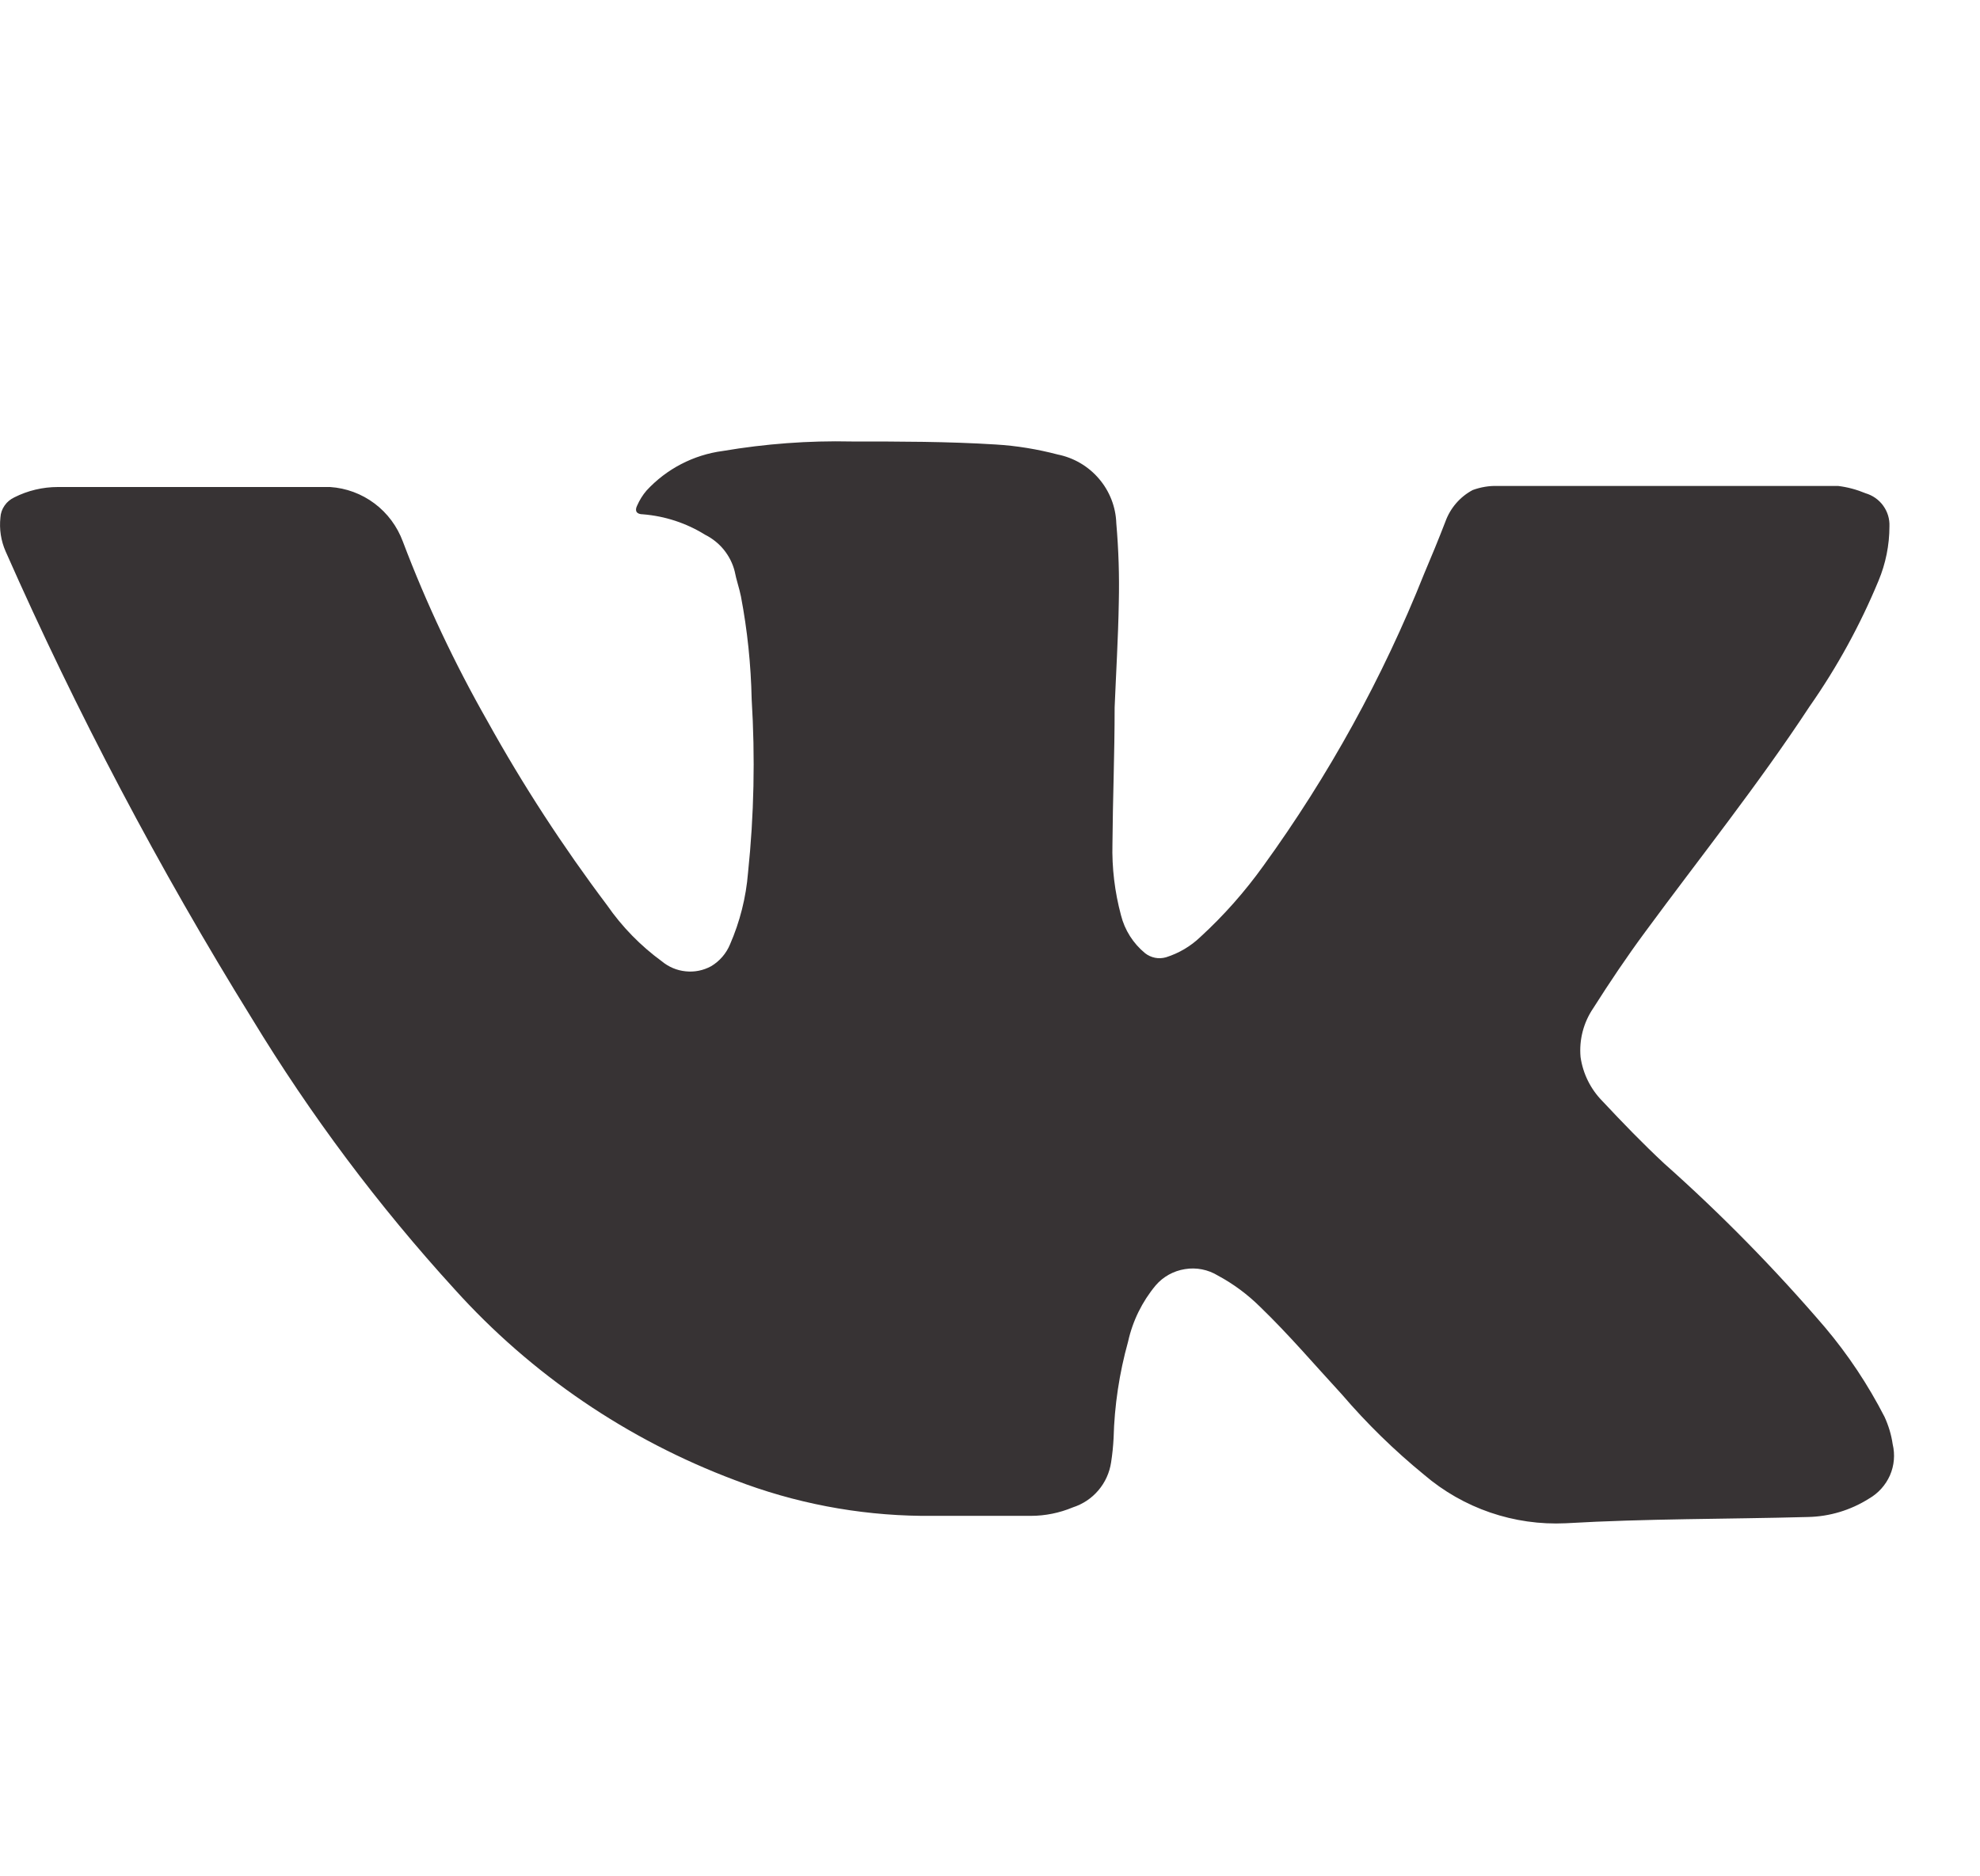
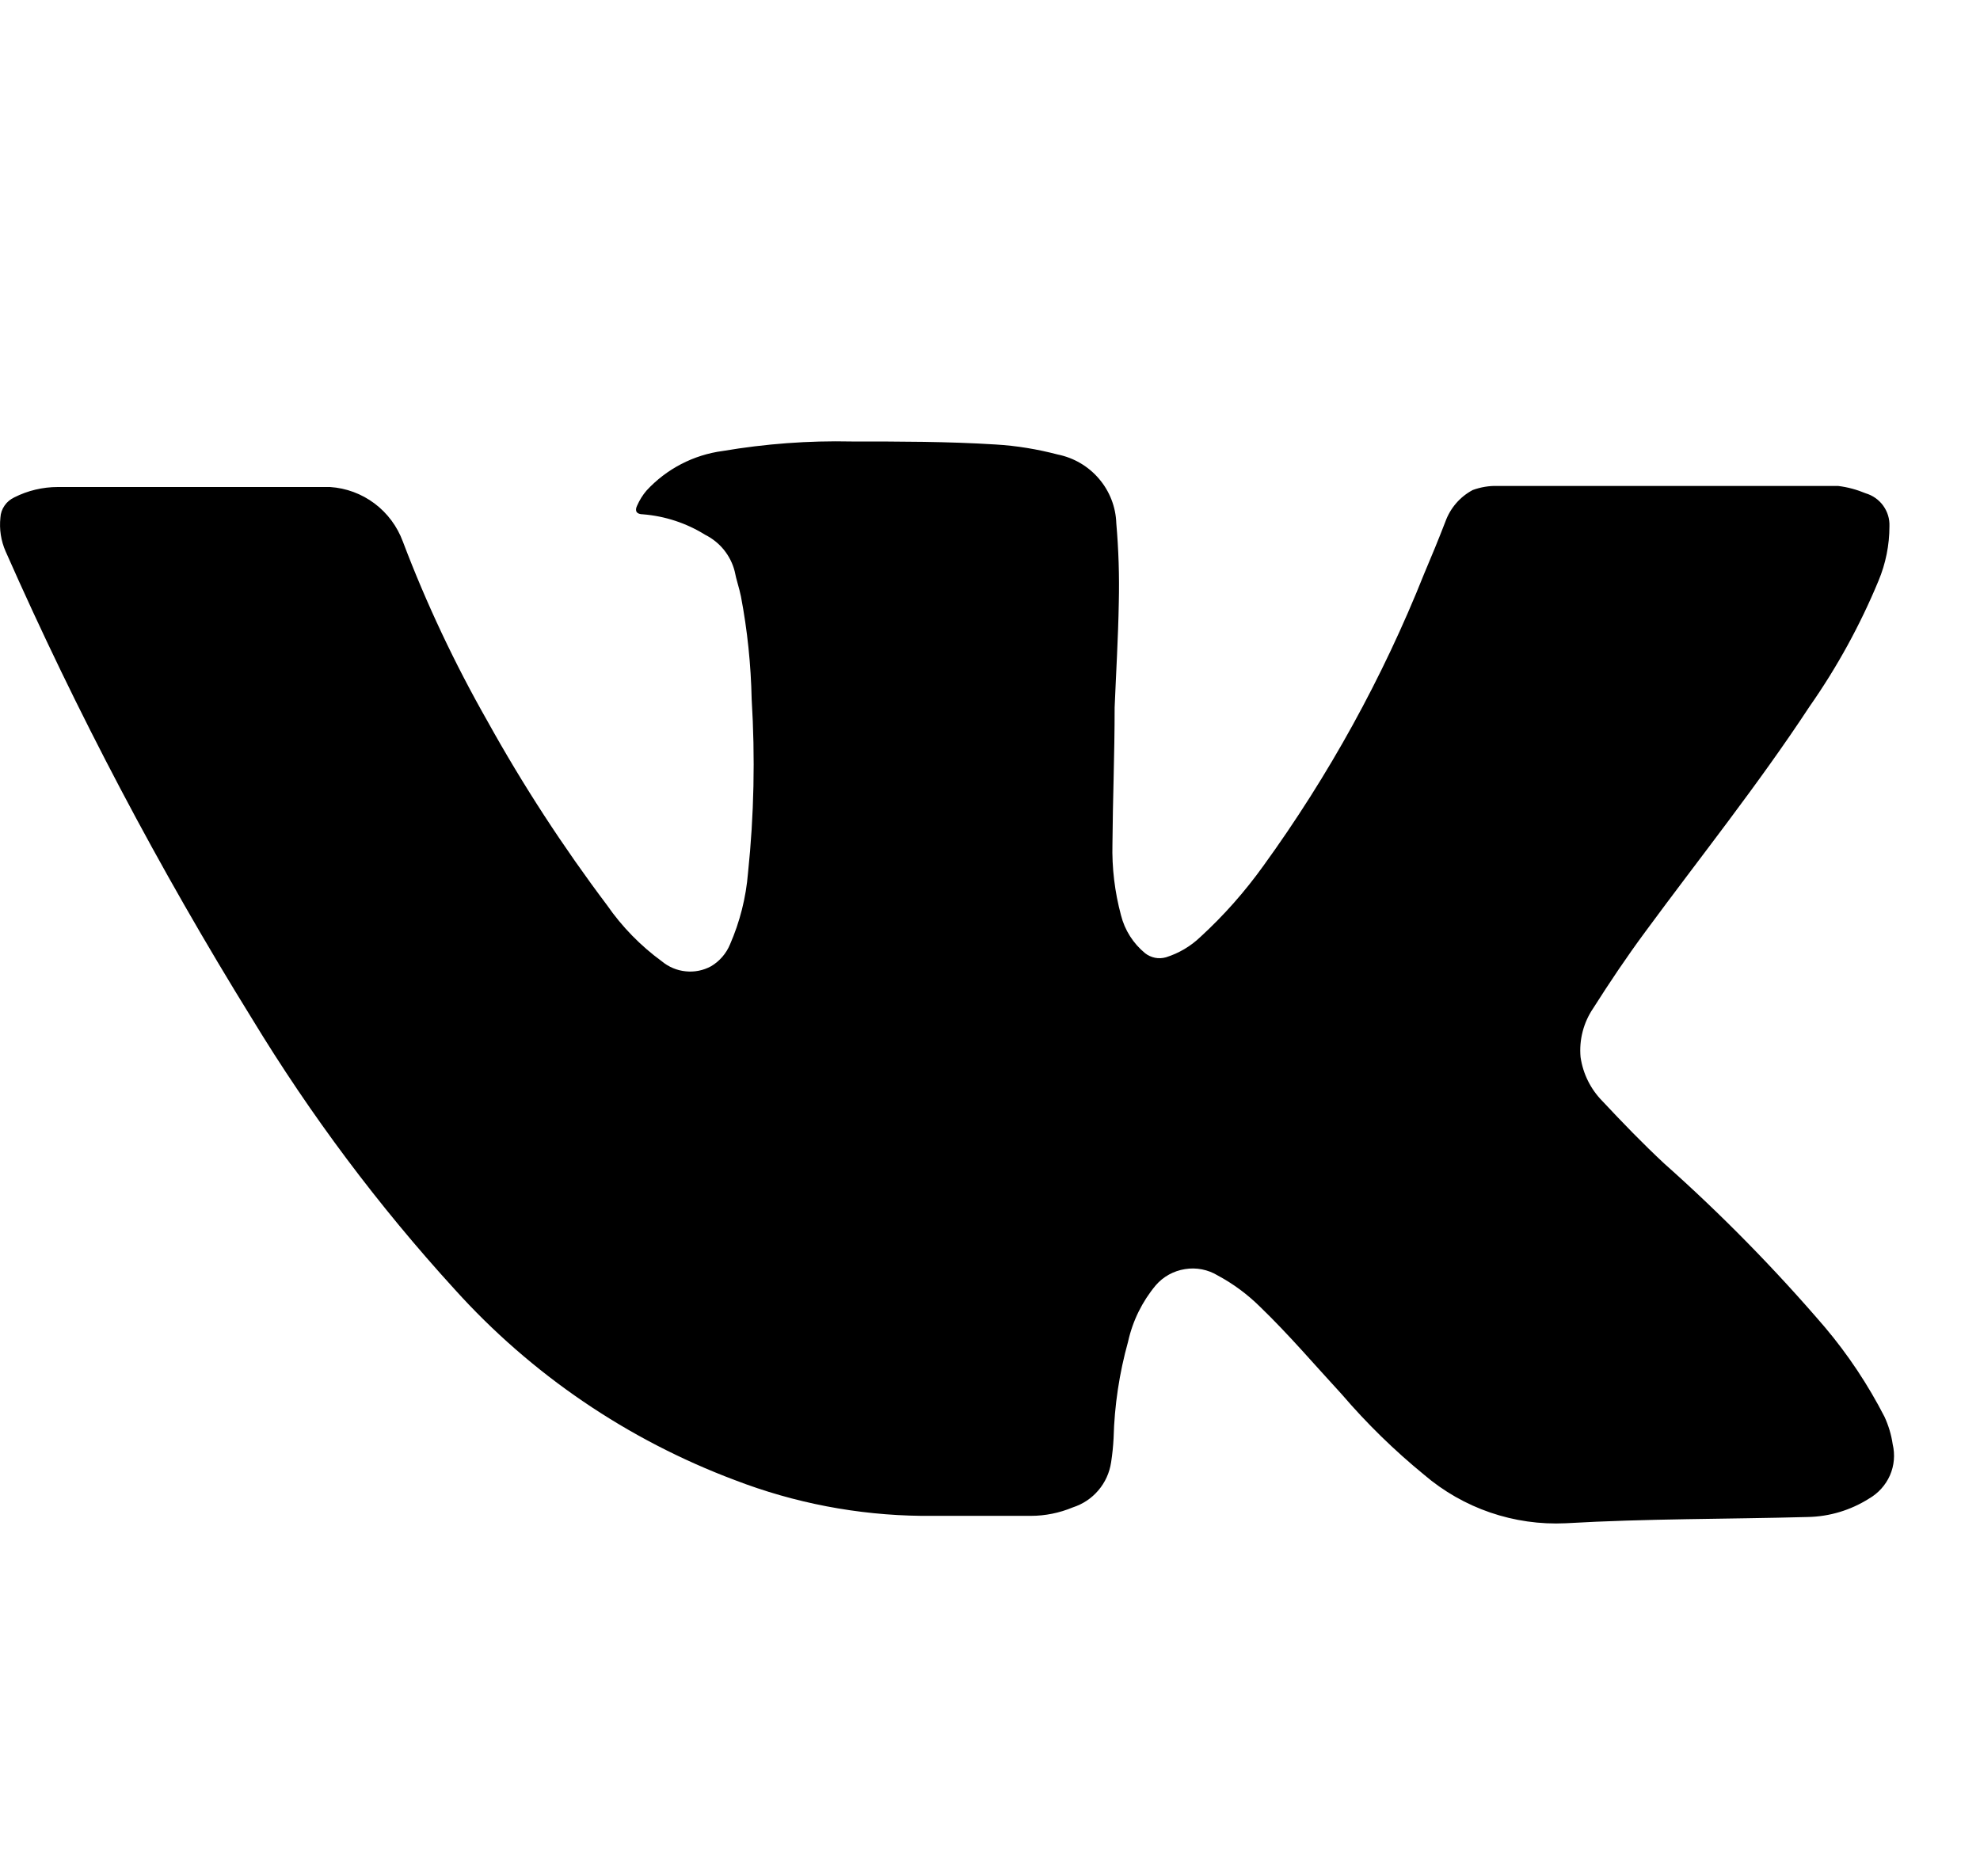
<svg xmlns="http://www.w3.org/2000/svg" width="19" height="18" viewBox="0 0 19 18" fill="none">
-   <path d="M10.696 6.789C10.696 7.245 10.678 7.674 10.675 8.098C10.669 8.329 10.697 8.56 10.757 8.784C10.793 8.927 10.874 9.054 10.988 9.148C11.016 9.17 11.049 9.185 11.084 9.192C11.119 9.199 11.155 9.197 11.19 9.187C11.313 9.148 11.425 9.082 11.518 8.993C11.743 8.787 11.945 8.558 12.123 8.31C12.751 7.443 13.269 6.503 13.665 5.509C13.736 5.342 13.804 5.177 13.87 5.006C13.917 4.876 14.01 4.768 14.132 4.703C14.209 4.675 14.29 4.661 14.371 4.664C14.408 4.664 14.448 4.664 14.487 4.664H17.114C17.293 4.664 17.471 4.664 17.64 4.664C17.73 4.675 17.818 4.699 17.902 4.734C17.97 4.754 18.03 4.796 18.071 4.853C18.113 4.911 18.134 4.98 18.131 5.051C18.131 5.231 18.095 5.409 18.026 5.574C17.85 5.999 17.628 6.404 17.364 6.781C16.872 7.53 16.313 8.229 15.787 8.944C15.611 9.182 15.446 9.428 15.288 9.677C15.195 9.814 15.152 9.98 15.167 10.145C15.19 10.305 15.264 10.454 15.378 10.569C15.569 10.773 15.764 10.975 15.969 11.166C16.518 11.654 17.033 12.179 17.511 12.737C17.734 13.001 17.926 13.29 18.084 13.598C18.122 13.681 18.149 13.769 18.162 13.86C18.186 13.96 18.177 14.065 18.136 14.159C18.094 14.254 18.023 14.332 17.934 14.383C17.758 14.494 17.556 14.555 17.348 14.559C16.573 14.58 15.798 14.574 15.026 14.619C14.529 14.643 14.042 14.476 13.665 14.153C13.38 13.92 13.116 13.662 12.877 13.383C12.614 13.098 12.37 12.81 12.088 12.538C11.969 12.421 11.834 12.321 11.687 12.242C11.592 12.184 11.48 12.162 11.371 12.18C11.262 12.197 11.162 12.252 11.09 12.336C10.96 12.492 10.869 12.677 10.825 12.876C10.741 13.178 10.694 13.489 10.686 13.802C10.682 13.88 10.674 13.958 10.662 14.035C10.647 14.134 10.605 14.227 10.54 14.303C10.475 14.38 10.39 14.436 10.294 14.467C10.167 14.52 10.03 14.548 9.892 14.548C9.545 14.548 9.199 14.548 8.841 14.548C8.229 14.541 7.623 14.425 7.052 14.205C6.021 13.818 5.098 13.19 4.362 12.373C3.631 11.572 2.98 10.702 2.418 9.776C1.527 8.337 0.737 6.839 0.054 5.292C0.009 5.19 -0.008 5.078 0.004 4.967C0.006 4.926 0.02 4.886 0.044 4.852C0.067 4.818 0.1 4.791 0.138 4.773C0.267 4.708 0.41 4.674 0.555 4.674H3.167C3.322 4.684 3.47 4.739 3.594 4.832C3.718 4.925 3.812 5.052 3.866 5.198C4.091 5.792 4.363 6.368 4.677 6.92C5.018 7.535 5.402 8.125 5.825 8.687C5.969 8.895 6.147 9.077 6.351 9.226C6.416 9.28 6.496 9.314 6.58 9.322C6.664 9.331 6.749 9.314 6.824 9.273C6.905 9.225 6.969 9.151 7.005 9.064C7.1 8.846 7.159 8.613 7.178 8.376C7.236 7.822 7.247 7.266 7.213 6.711C7.206 6.379 7.172 6.049 7.11 5.724C7.094 5.643 7.065 5.564 7.05 5.483C7.031 5.407 6.995 5.337 6.946 5.276C6.897 5.216 6.836 5.167 6.766 5.132C6.586 5.02 6.381 4.953 6.17 4.936C6.109 4.936 6.088 4.904 6.114 4.852C6.137 4.8 6.167 4.751 6.204 4.708C6.396 4.5 6.655 4.365 6.937 4.328C7.344 4.259 7.758 4.228 8.171 4.237C8.631 4.237 9.094 4.237 9.556 4.266C9.757 4.278 9.955 4.311 10.15 4.362C10.304 4.393 10.444 4.475 10.546 4.595C10.648 4.714 10.707 4.865 10.712 5.022C10.734 5.275 10.742 5.528 10.736 5.781C10.73 6.124 10.709 6.47 10.696 6.789Z" fill="#373334" />
+   <path d="M10.696 6.789C10.696 7.245 10.678 7.674 10.675 8.098C10.669 8.329 10.697 8.56 10.757 8.784C10.793 8.927 10.874 9.054 10.988 9.148C11.016 9.17 11.049 9.185 11.084 9.192C11.119 9.199 11.155 9.197 11.19 9.187C11.313 9.148 11.425 9.082 11.518 8.993C11.743 8.787 11.945 8.558 12.123 8.31C12.751 7.443 13.269 6.503 13.665 5.509C13.736 5.342 13.804 5.177 13.87 5.006C13.917 4.876 14.01 4.768 14.132 4.703C14.209 4.675 14.29 4.661 14.371 4.664C14.408 4.664 14.448 4.664 14.487 4.664H17.114C17.293 4.664 17.471 4.664 17.64 4.664C17.73 4.675 17.818 4.699 17.902 4.734C17.97 4.754 18.03 4.796 18.071 4.853C18.113 4.911 18.134 4.98 18.131 5.051C18.131 5.231 18.095 5.409 18.026 5.574C17.85 5.999 17.628 6.404 17.364 6.781C16.872 7.53 16.313 8.229 15.787 8.944C15.611 9.182 15.446 9.428 15.288 9.677C15.195 9.814 15.152 9.98 15.167 10.145C15.19 10.305 15.264 10.454 15.378 10.569C15.569 10.773 15.764 10.975 15.969 11.166C16.518 11.654 17.033 12.179 17.511 12.737C17.734 13.001 17.926 13.29 18.084 13.598C18.122 13.681 18.149 13.769 18.162 13.86C18.186 13.96 18.177 14.065 18.136 14.159C18.094 14.254 18.023 14.332 17.934 14.383C17.758 14.494 17.556 14.555 17.348 14.559C16.573 14.58 15.798 14.574 15.026 14.619C14.529 14.643 14.042 14.476 13.665 14.153C13.38 13.92 13.116 13.662 12.877 13.383C12.614 13.098 12.37 12.81 12.088 12.538C11.969 12.421 11.834 12.321 11.687 12.242C11.592 12.184 11.48 12.162 11.371 12.18C11.262 12.197 11.162 12.252 11.09 12.336C10.96 12.492 10.869 12.677 10.825 12.876C10.741 13.178 10.694 13.489 10.686 13.802C10.682 13.88 10.674 13.958 10.662 14.035C10.647 14.134 10.605 14.227 10.54 14.303C10.475 14.38 10.39 14.436 10.294 14.467C10.167 14.52 10.03 14.548 9.892 14.548C9.545 14.548 9.199 14.548 8.841 14.548C8.229 14.541 7.623 14.425 7.052 14.205C6.021 13.818 5.098 13.19 4.362 12.373C3.631 11.572 2.98 10.702 2.418 9.776C1.527 8.337 0.737 6.839 0.054 5.292C0.009 5.19 -0.008 5.078 0.004 4.967C0.006 4.926 0.02 4.886 0.044 4.852C0.067 4.818 0.1 4.791 0.138 4.773C0.267 4.708 0.41 4.674 0.555 4.674H3.167C3.322 4.684 3.47 4.739 3.594 4.832C3.718 4.925 3.812 5.052 3.866 5.198C4.091 5.792 4.363 6.368 4.677 6.92C5.018 7.535 5.402 8.125 5.825 8.687C5.969 8.895 6.147 9.077 6.351 9.226C6.416 9.28 6.496 9.314 6.58 9.322C6.664 9.331 6.749 9.314 6.824 9.273C6.905 9.225 6.969 9.151 7.005 9.064C7.1 8.846 7.159 8.613 7.178 8.376C7.236 7.822 7.247 7.266 7.213 6.711C7.206 6.379 7.172 6.049 7.11 5.724C7.094 5.643 7.065 5.564 7.05 5.483C7.031 5.407 6.995 5.337 6.946 5.276C6.897 5.216 6.836 5.167 6.766 5.132C6.586 5.02 6.381 4.953 6.17 4.936C6.109 4.936 6.088 4.904 6.114 4.852C6.137 4.8 6.167 4.751 6.204 4.708C6.396 4.5 6.655 4.365 6.937 4.328C7.344 4.259 7.758 4.228 8.171 4.237C8.631 4.237 9.094 4.237 9.556 4.266C9.757 4.278 9.955 4.311 10.15 4.362C10.304 4.393 10.444 4.475 10.546 4.595C10.648 4.714 10.707 4.865 10.712 5.022C10.734 5.275 10.742 5.528 10.736 5.781C10.73 6.124 10.709 6.47 10.696 6.789Z" fill="currentColor" />
</svg>
